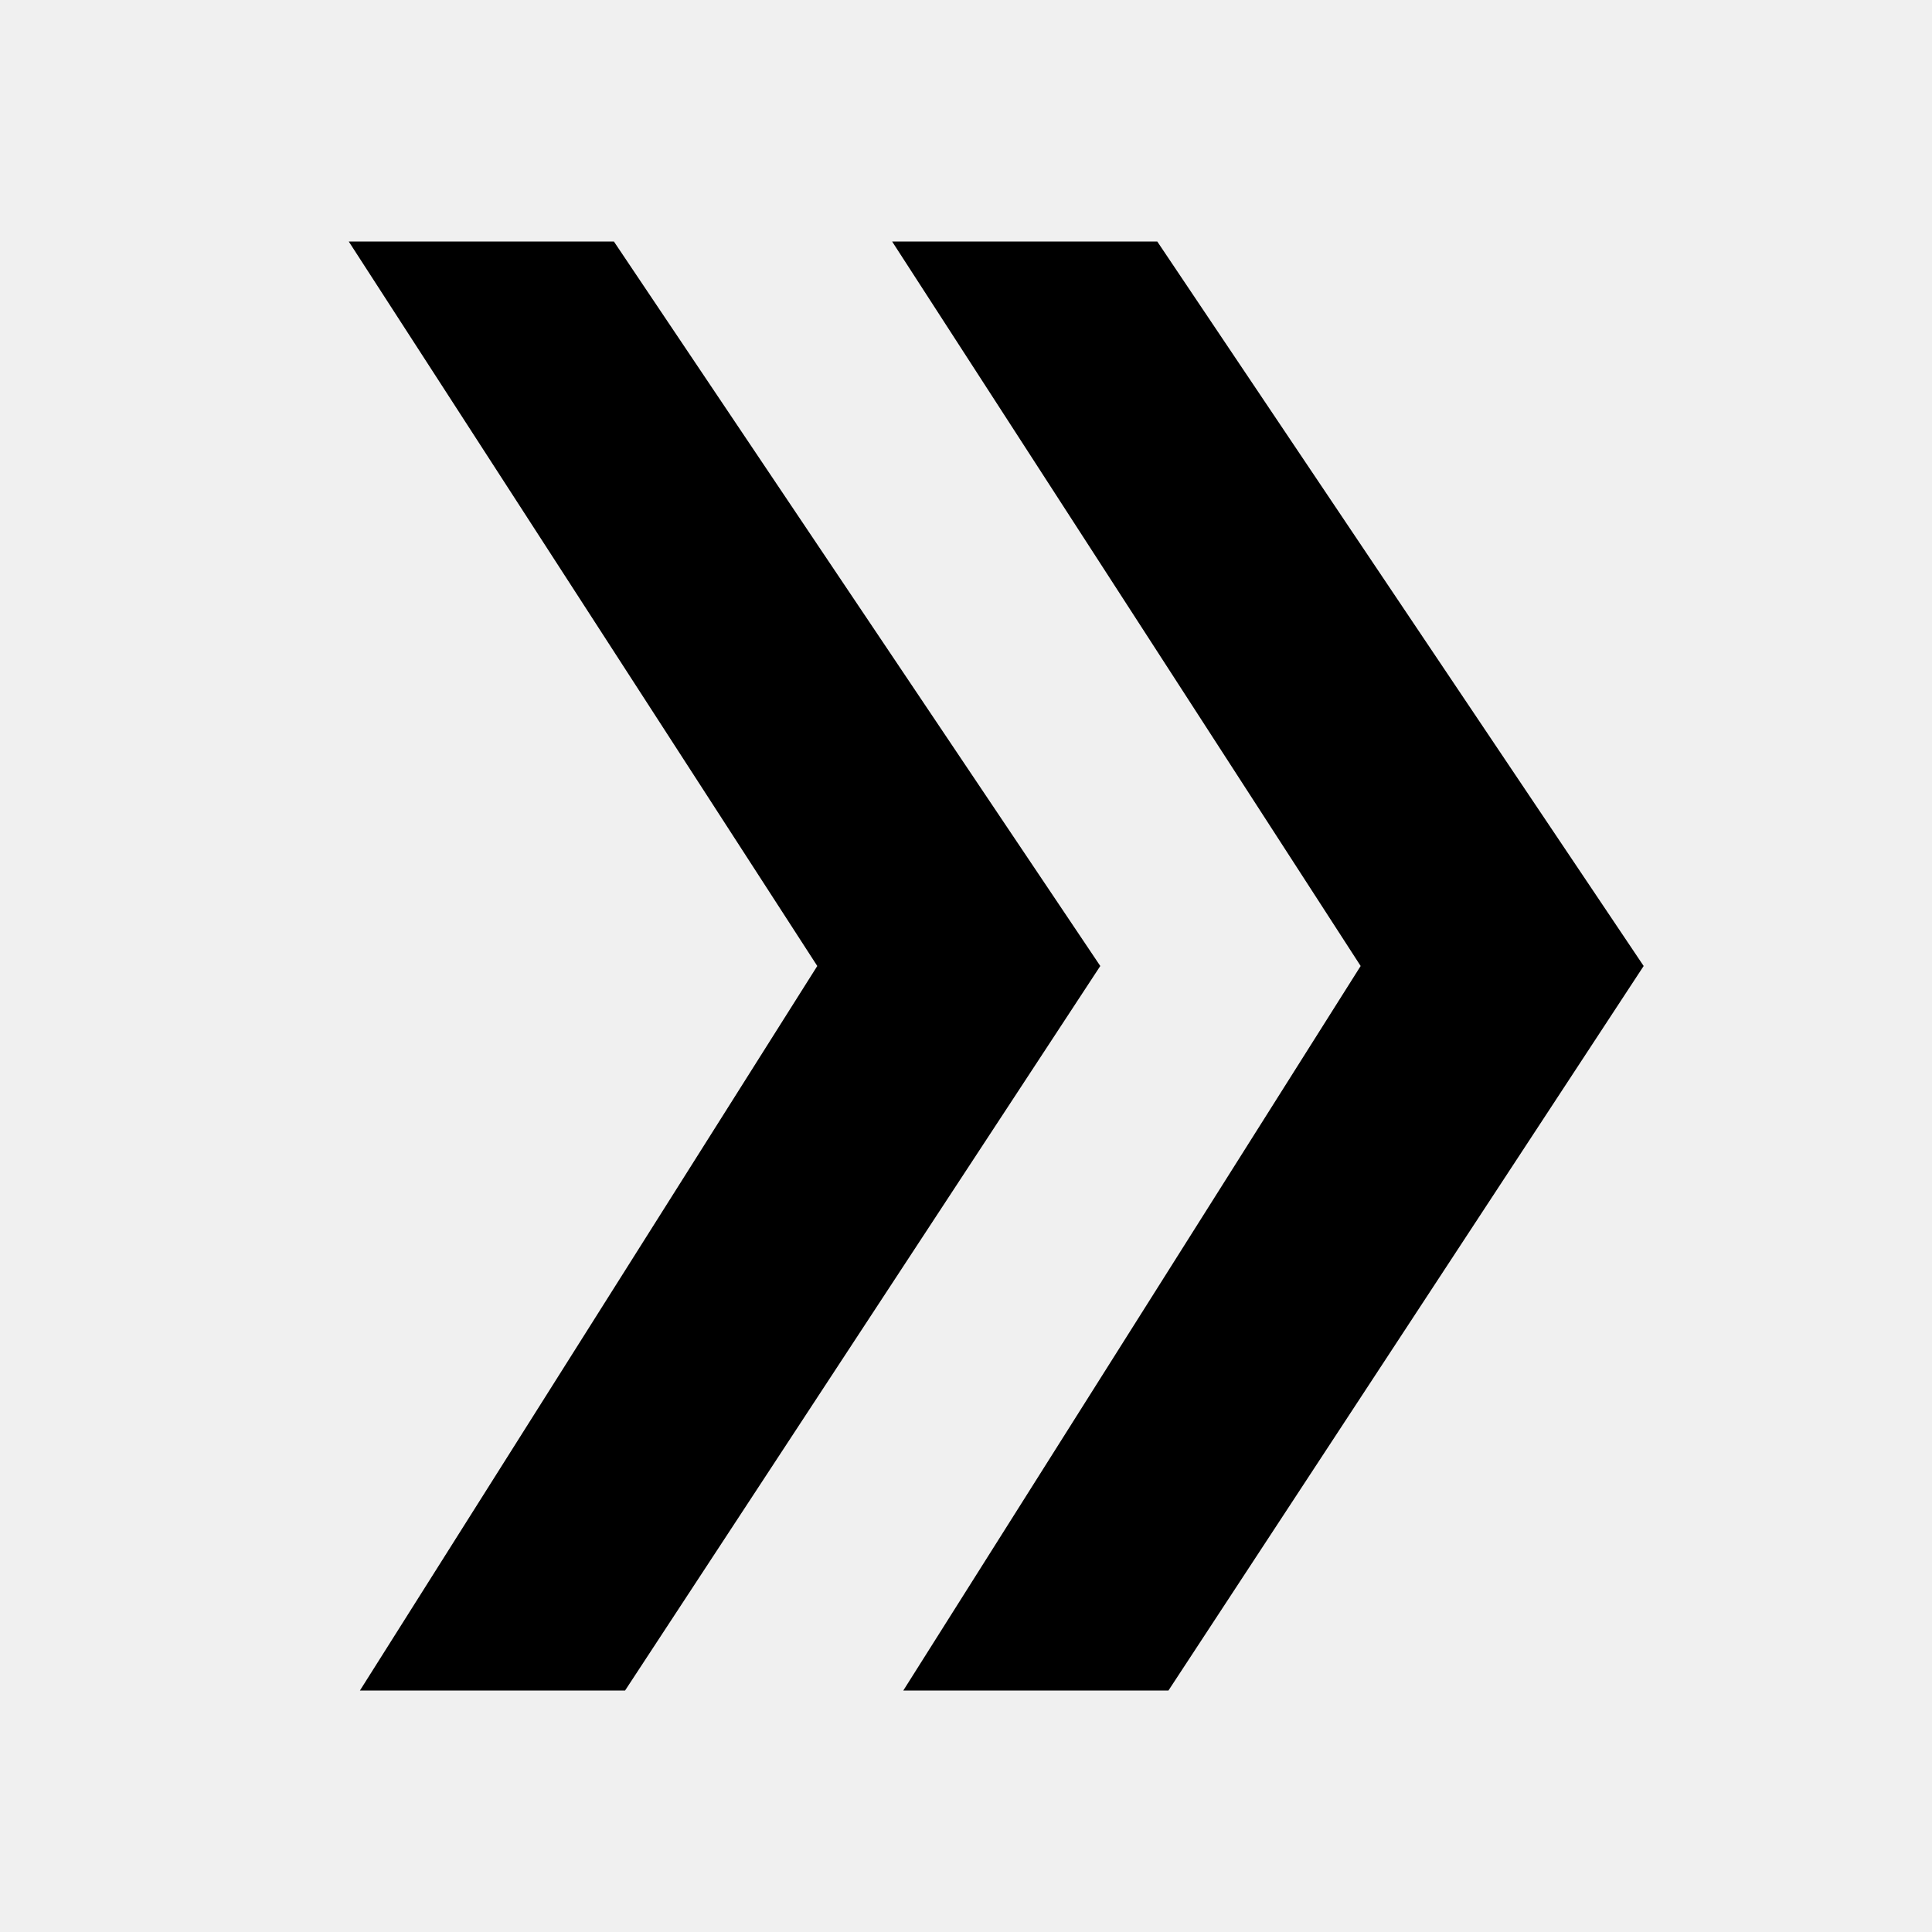
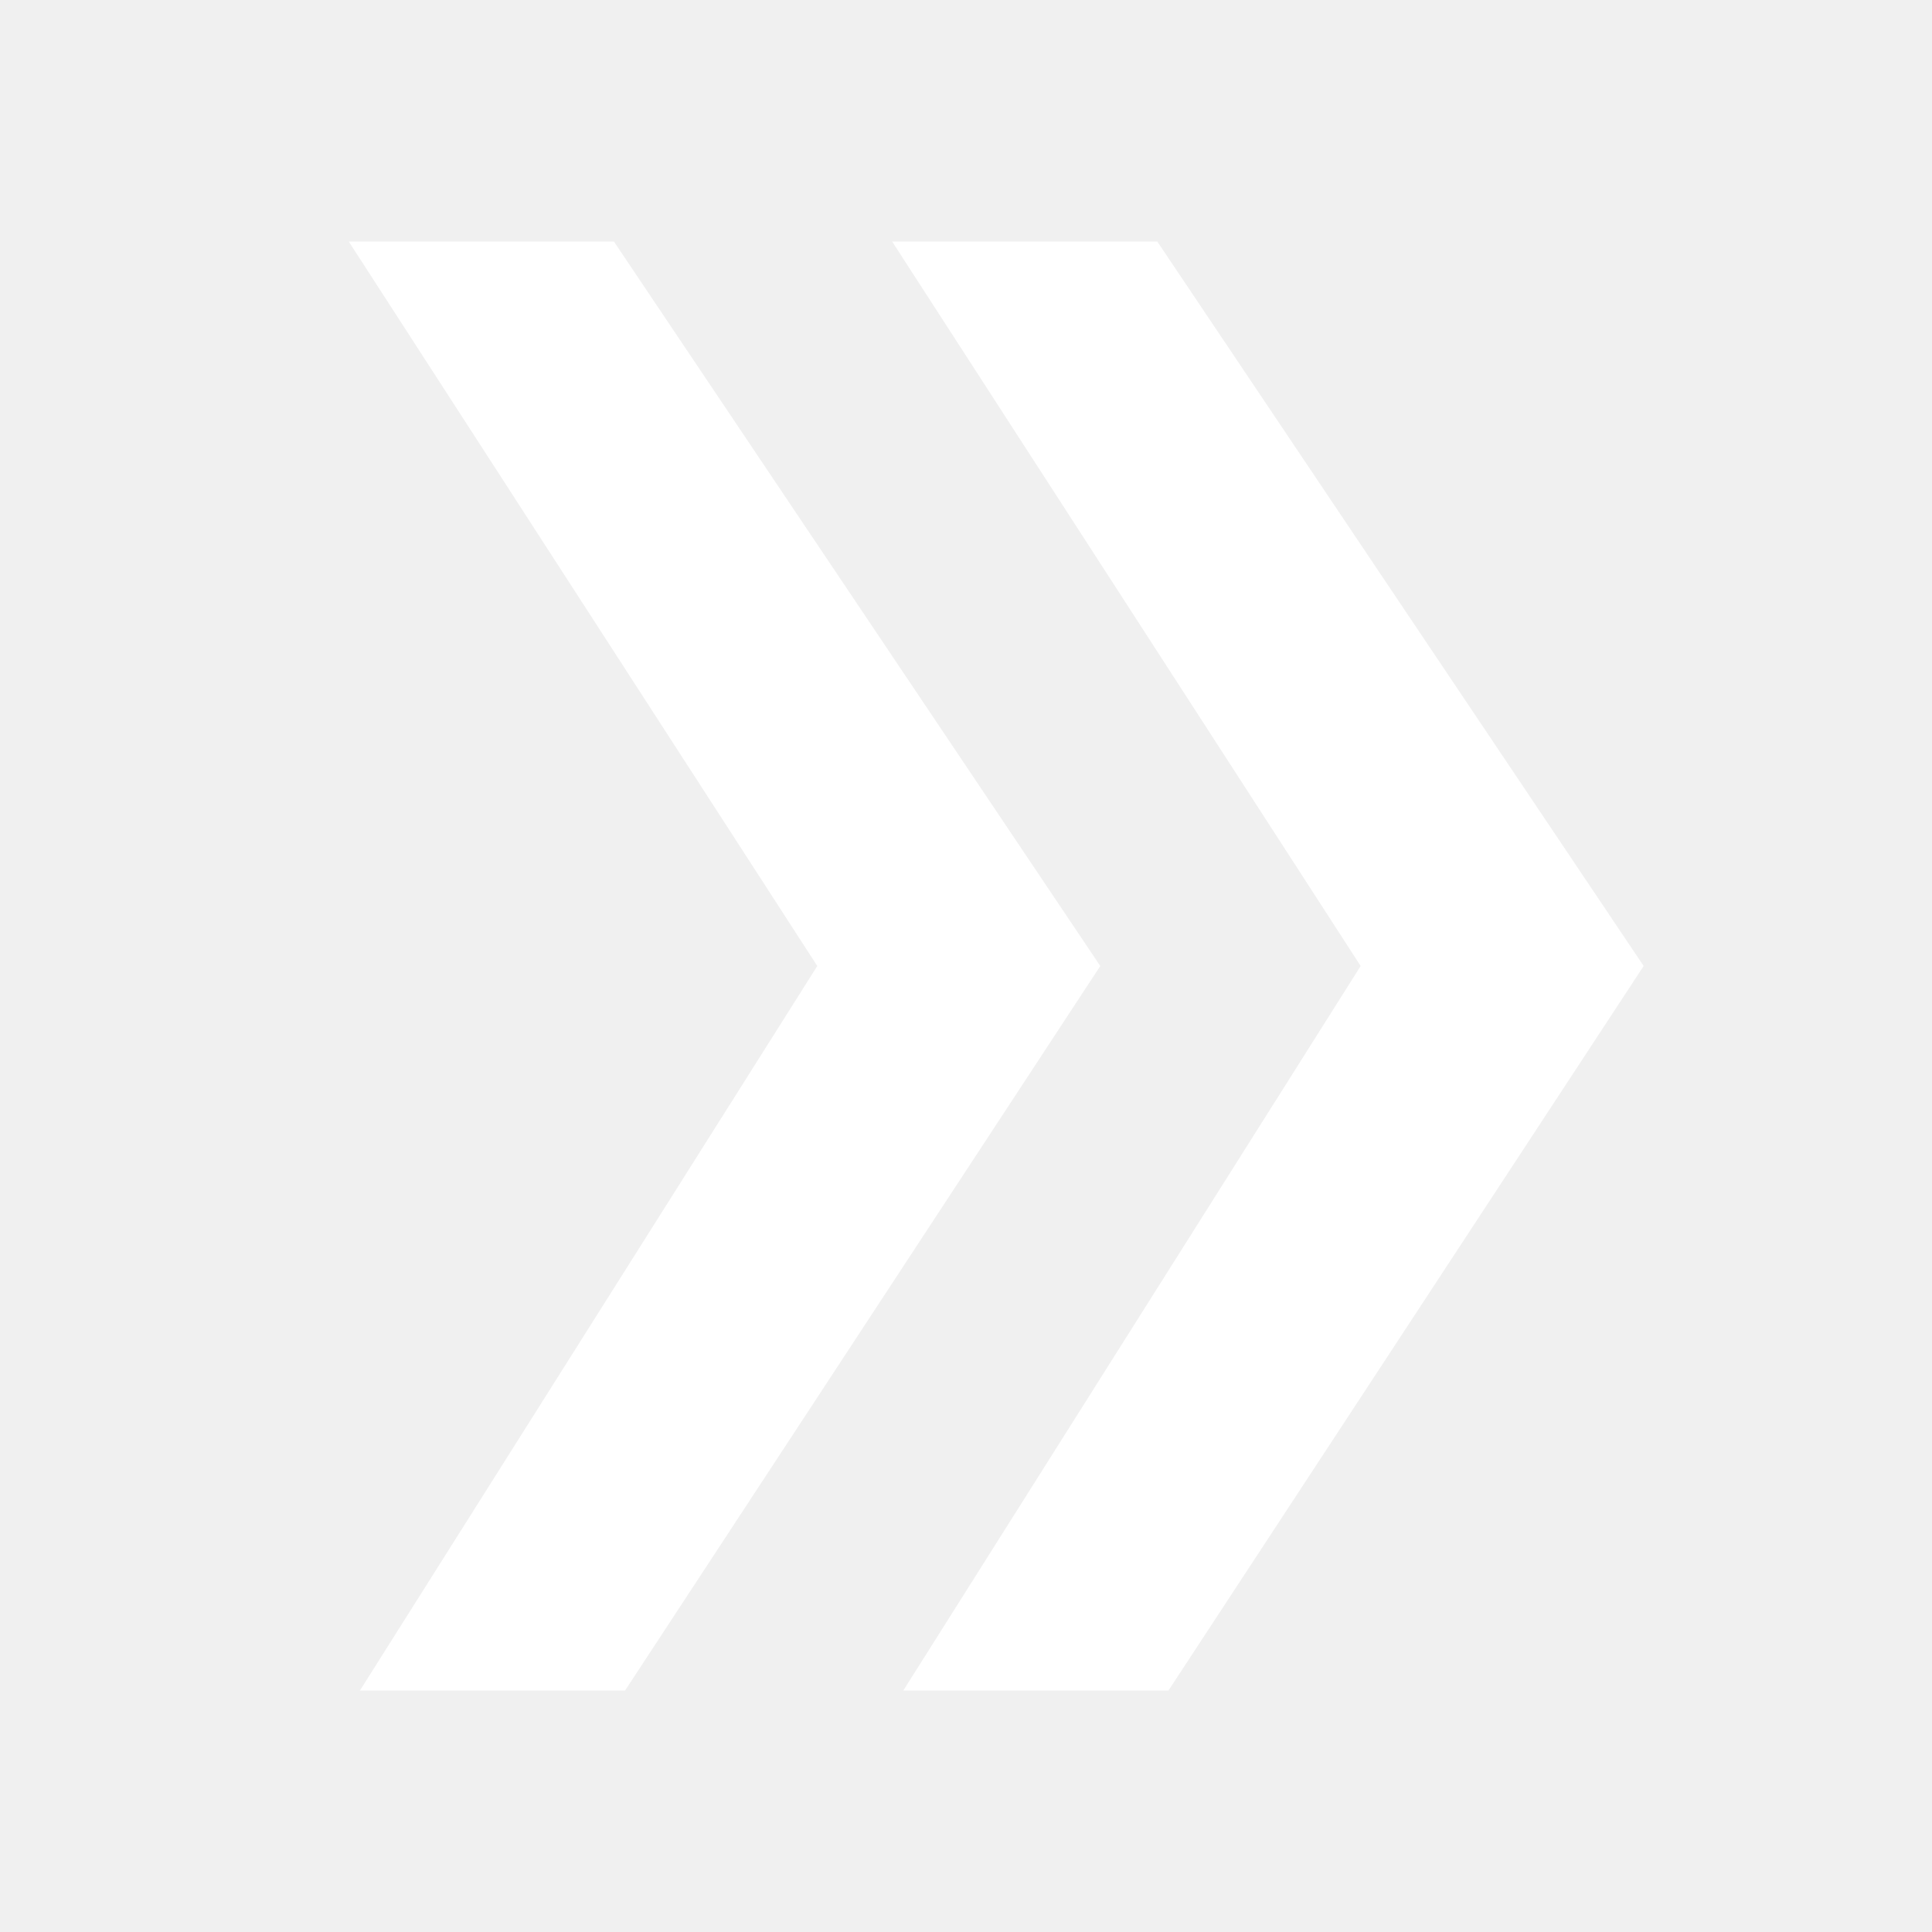
<svg xmlns="http://www.w3.org/2000/svg" width="15.36pt" height="15.36pt" viewBox="0 0 15.36 15.36">
  <defs />
-   <path id="shape0" transform="matrix(1 0 0 1 2.772605 1.92)" fill="#000000" fill-rule="evenodd" stroke="#000000" stroke-opacity="0" stroke-width="0" stroke-linecap="square" stroke-linejoin="bevel" d="M2.108 0L5.975 5.76L2.197 11.52L0.089 11.52L3.725 5.76L0 7.803e-10" />
-   <path id="shape01" transform="matrix(1 0 0 1 7.092605 1.92)" fill="#000000" fill-rule="evenodd" stroke="#000000" stroke-opacity="0" stroke-width="0" stroke-linecap="square" stroke-linejoin="bevel" d="M2.108 0L5.975 5.76L2.197 11.52L0.089 11.52L3.725 5.76L0 7.803e-10" />
+   <path id="shape0" transform="matrix(1 0 0 1 2.772605 1.92)" fill="#ffffff" fill-rule="evenodd" stroke="#000000" stroke-opacity="0" stroke-width="0" stroke-linecap="square" stroke-linejoin="bevel" d="M2.108 0L5.975 5.76L2.197 11.52L0.089 11.52L3.725 5.76L0 7.803e-10" />
+   <path id="shape01" transform="matrix(1 0 0 1 7.092605 1.92)" fill="#ffffff" fill-rule="evenodd" stroke="#000000" stroke-opacity="0" stroke-width="0" stroke-linecap="square" stroke-linejoin="bevel" d="M2.108 0L5.975 5.76L2.197 11.52L0.089 11.52L3.725 5.76L0 7.803e-10" />
</svg>
